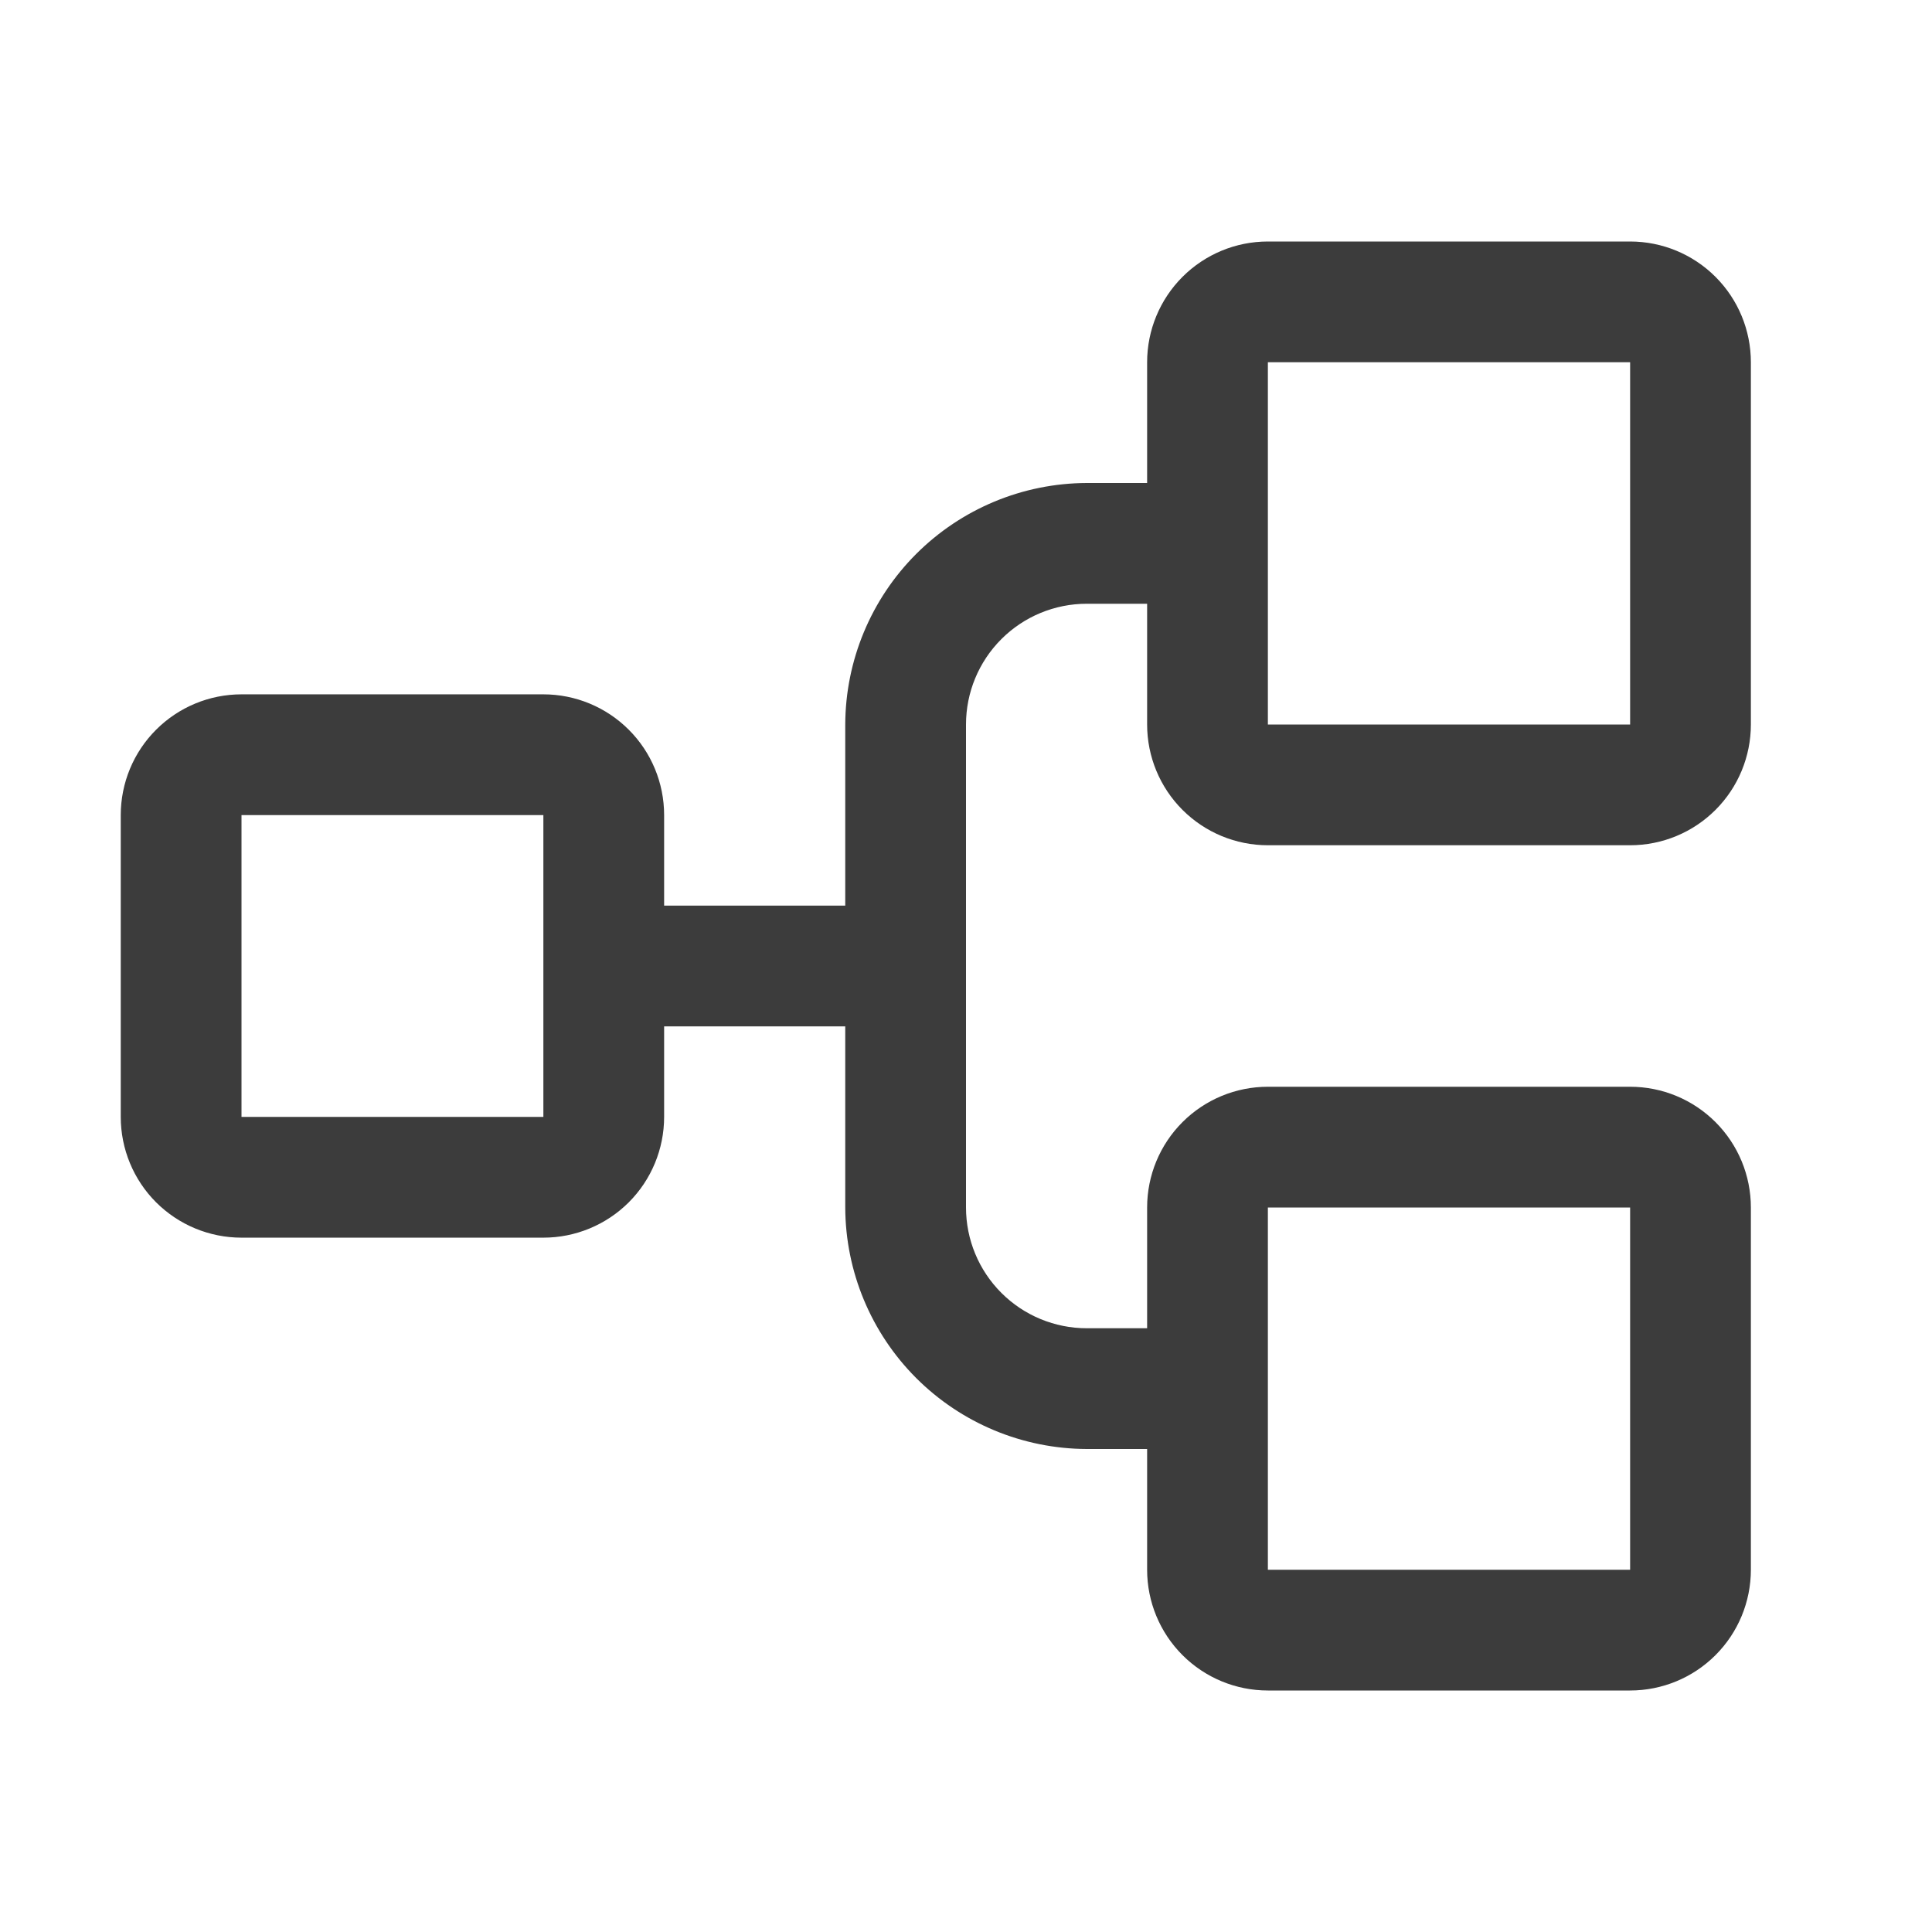
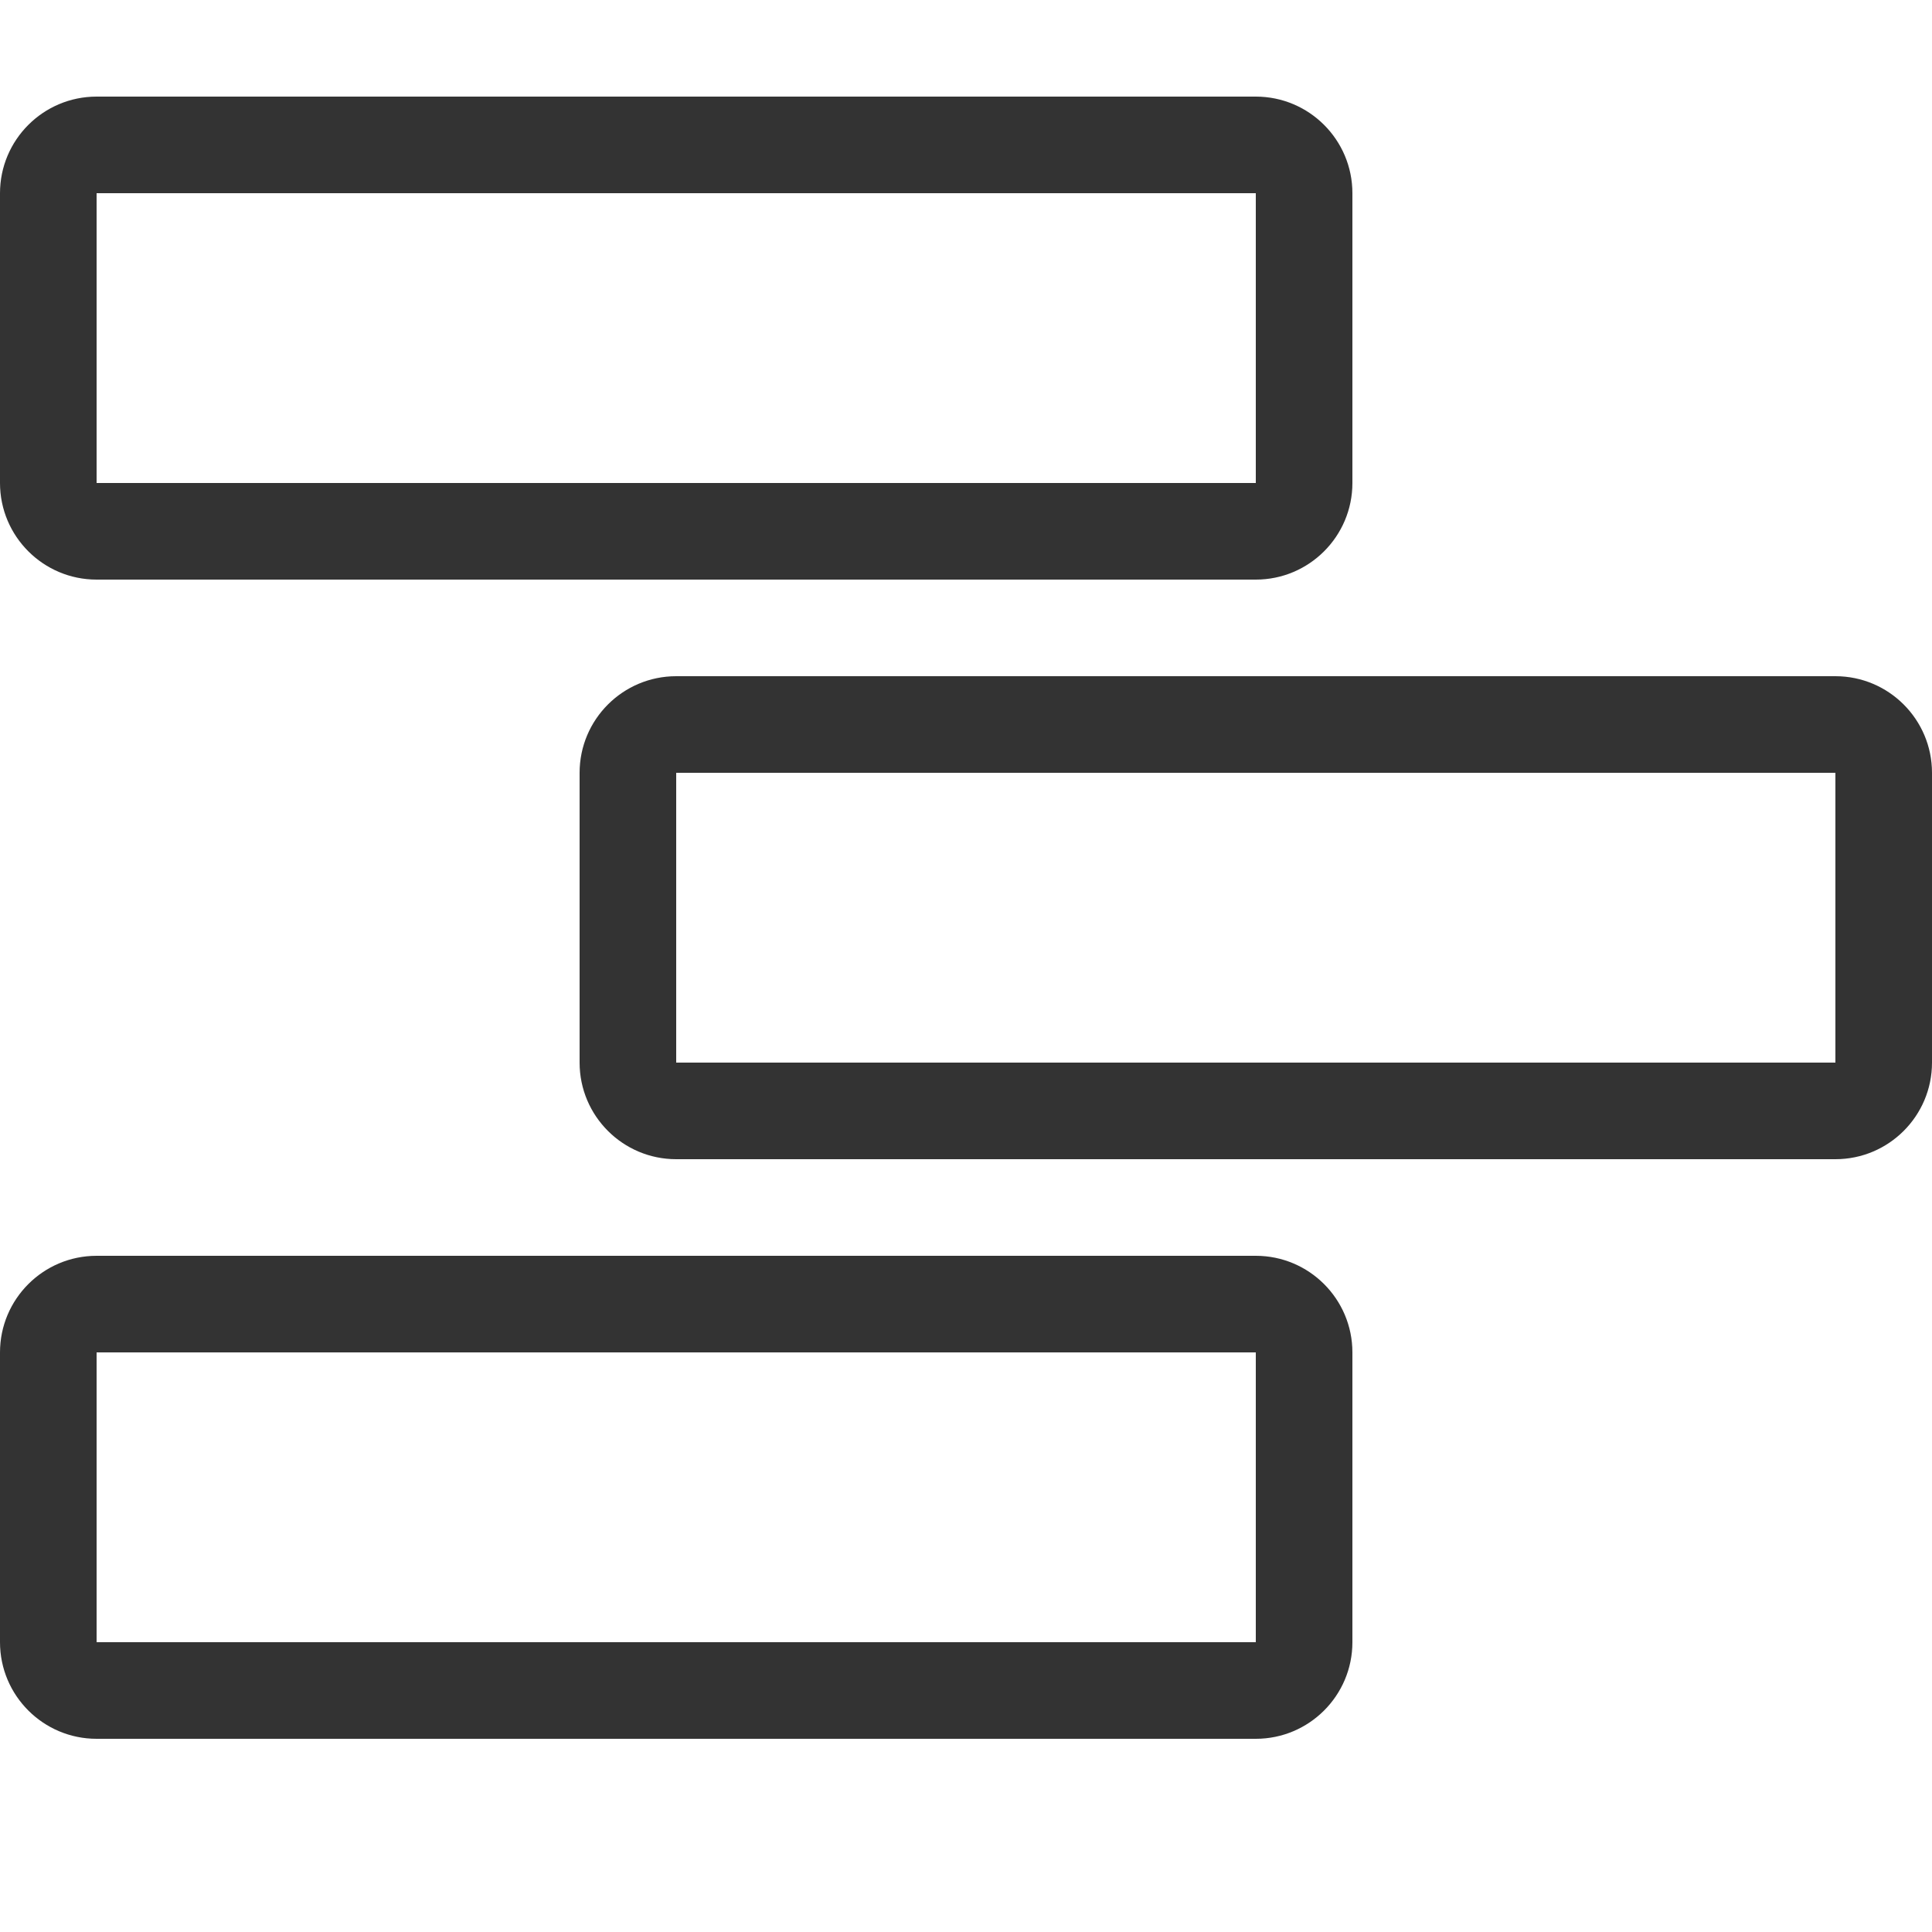
- <svg xmlns="http://www.w3.org/2000/svg" width="36" height="36" viewBox="0 0 36 36" fill="none">
-   <path d="M23.625 15.75H30.375C30.972 15.75 31.544 15.513 31.966 15.091C32.388 14.669 32.625 14.097 32.625 13.5V6.75C32.625 6.153 32.388 5.581 31.966 5.159C31.544 4.737 30.972 4.5 30.375 4.5H23.625C23.028 4.5 22.456 4.737 22.034 5.159C21.612 5.581 21.375 6.153 21.375 6.75V9H20.25C19.058 9.004 17.915 9.479 17.072 10.322C16.229 11.165 15.754 12.308 15.75 13.5V16.875H12.375V15.188C12.375 14.591 12.138 14.018 11.716 13.597C11.294 13.175 10.722 12.938 10.125 12.938H4.5C3.903 12.938 3.331 13.175 2.909 13.597C2.487 14.018 2.25 14.591 2.25 15.188V20.812C2.25 21.409 2.487 21.982 2.909 22.404C3.331 22.825 3.903 23.062 4.5 23.062H10.125C10.722 23.062 11.294 22.825 11.716 22.404C12.138 21.982 12.375 21.409 12.375 20.812V19.125H15.75V22.5C15.754 23.692 16.229 24.835 17.072 25.678C17.915 26.521 19.058 26.996 20.25 27H21.375V29.25C21.375 29.847 21.612 30.419 22.034 30.841C22.456 31.263 23.028 31.5 23.625 31.5H30.375C30.972 31.5 31.544 31.263 31.966 30.841C32.388 30.419 32.625 29.847 32.625 29.25V22.5C32.625 21.903 32.388 21.331 31.966 20.909C31.544 20.487 30.972 20.25 30.375 20.25H23.625C23.028 20.25 22.456 20.487 22.034 20.909C21.612 21.331 21.375 21.903 21.375 22.5V24.75H20.25C19.653 24.75 19.081 24.513 18.659 24.091C18.237 23.669 18 23.097 18 22.5V13.5C18 12.903 18.237 12.331 18.659 11.909C19.081 11.487 19.653 11.25 20.25 11.25H21.375V13.5C21.375 14.097 21.612 14.669 22.034 15.091C22.456 15.513 23.028 15.75 23.625 15.75ZM10.125 20.812H4.5V15.188H10.125V20.812ZM23.625 22.5H30.375V29.25H23.625V22.5ZM23.625 6.75H30.375V13.5H23.625V6.75Z" fill="#3C3C3C" />
+ <svg xmlns="http://www.w3.org/2000/svg" width="20" height="20" viewBox="0 0 20 20" fill="none">
+   <path fill-rule="evenodd" clip-rule="evenodd" d="M1 1C0.448 1 0 1.448 0 2V5C0 5.552 0.448 6 1 6H13C13.552 6 14 5.552 14 5V2C14 1.448 13.552 1 13 1H1ZM13 2H1V5H13V2Z" fill="#333333" />
+   <path fill-rule="evenodd" clip-rule="evenodd" d="M7 7C6.448 7 6 7.448 6 8V11C6 11.552 6.448 12 7 12H19C19.552 12 20 11.552 20 11V8C20 7.448 19.552 7 19 7H7ZM19 8H7V11H19V8Z" fill="#333333" />
+   <path fill-rule="evenodd" clip-rule="evenodd" d="M1 13C0.448 13 0 13.448 0 14V17C0 17.552 0.448 18 1 18H13C13.552 18 14 17.552 14 17V14C14 13.448 13.552 13 13 13H1ZM13 14H1V17H13V14Z" fill="#333333" />
</svg>
